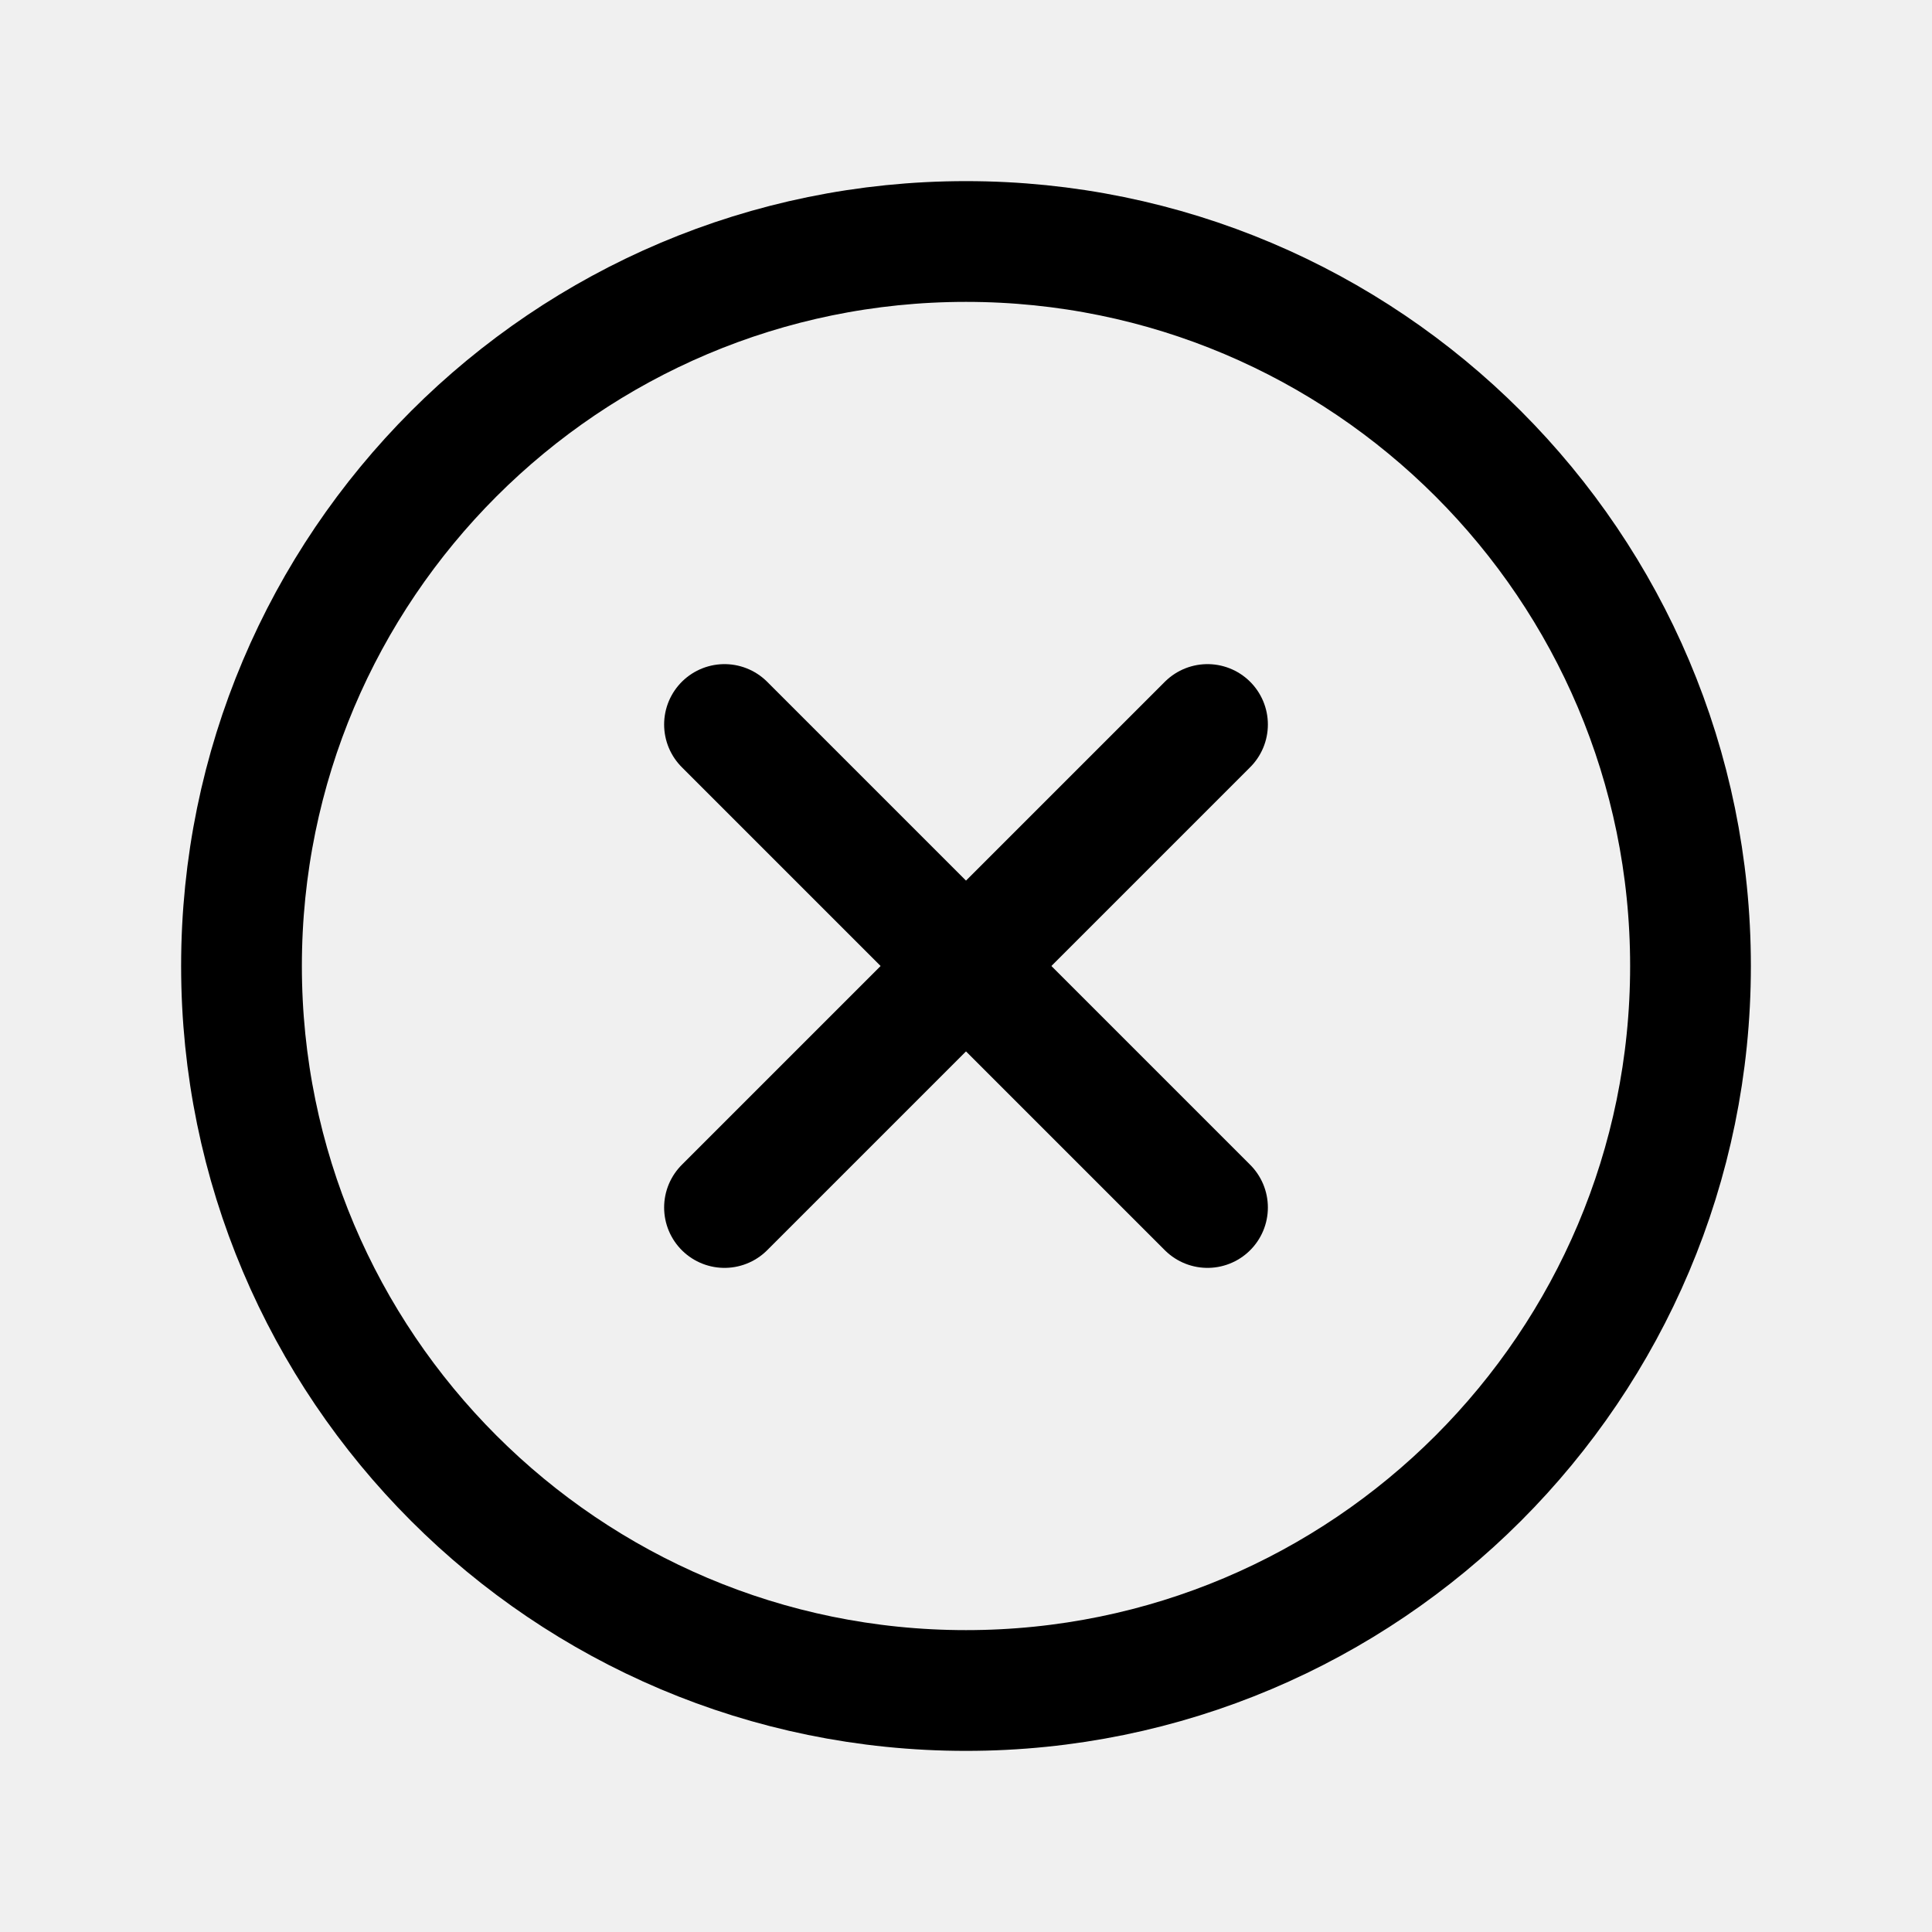
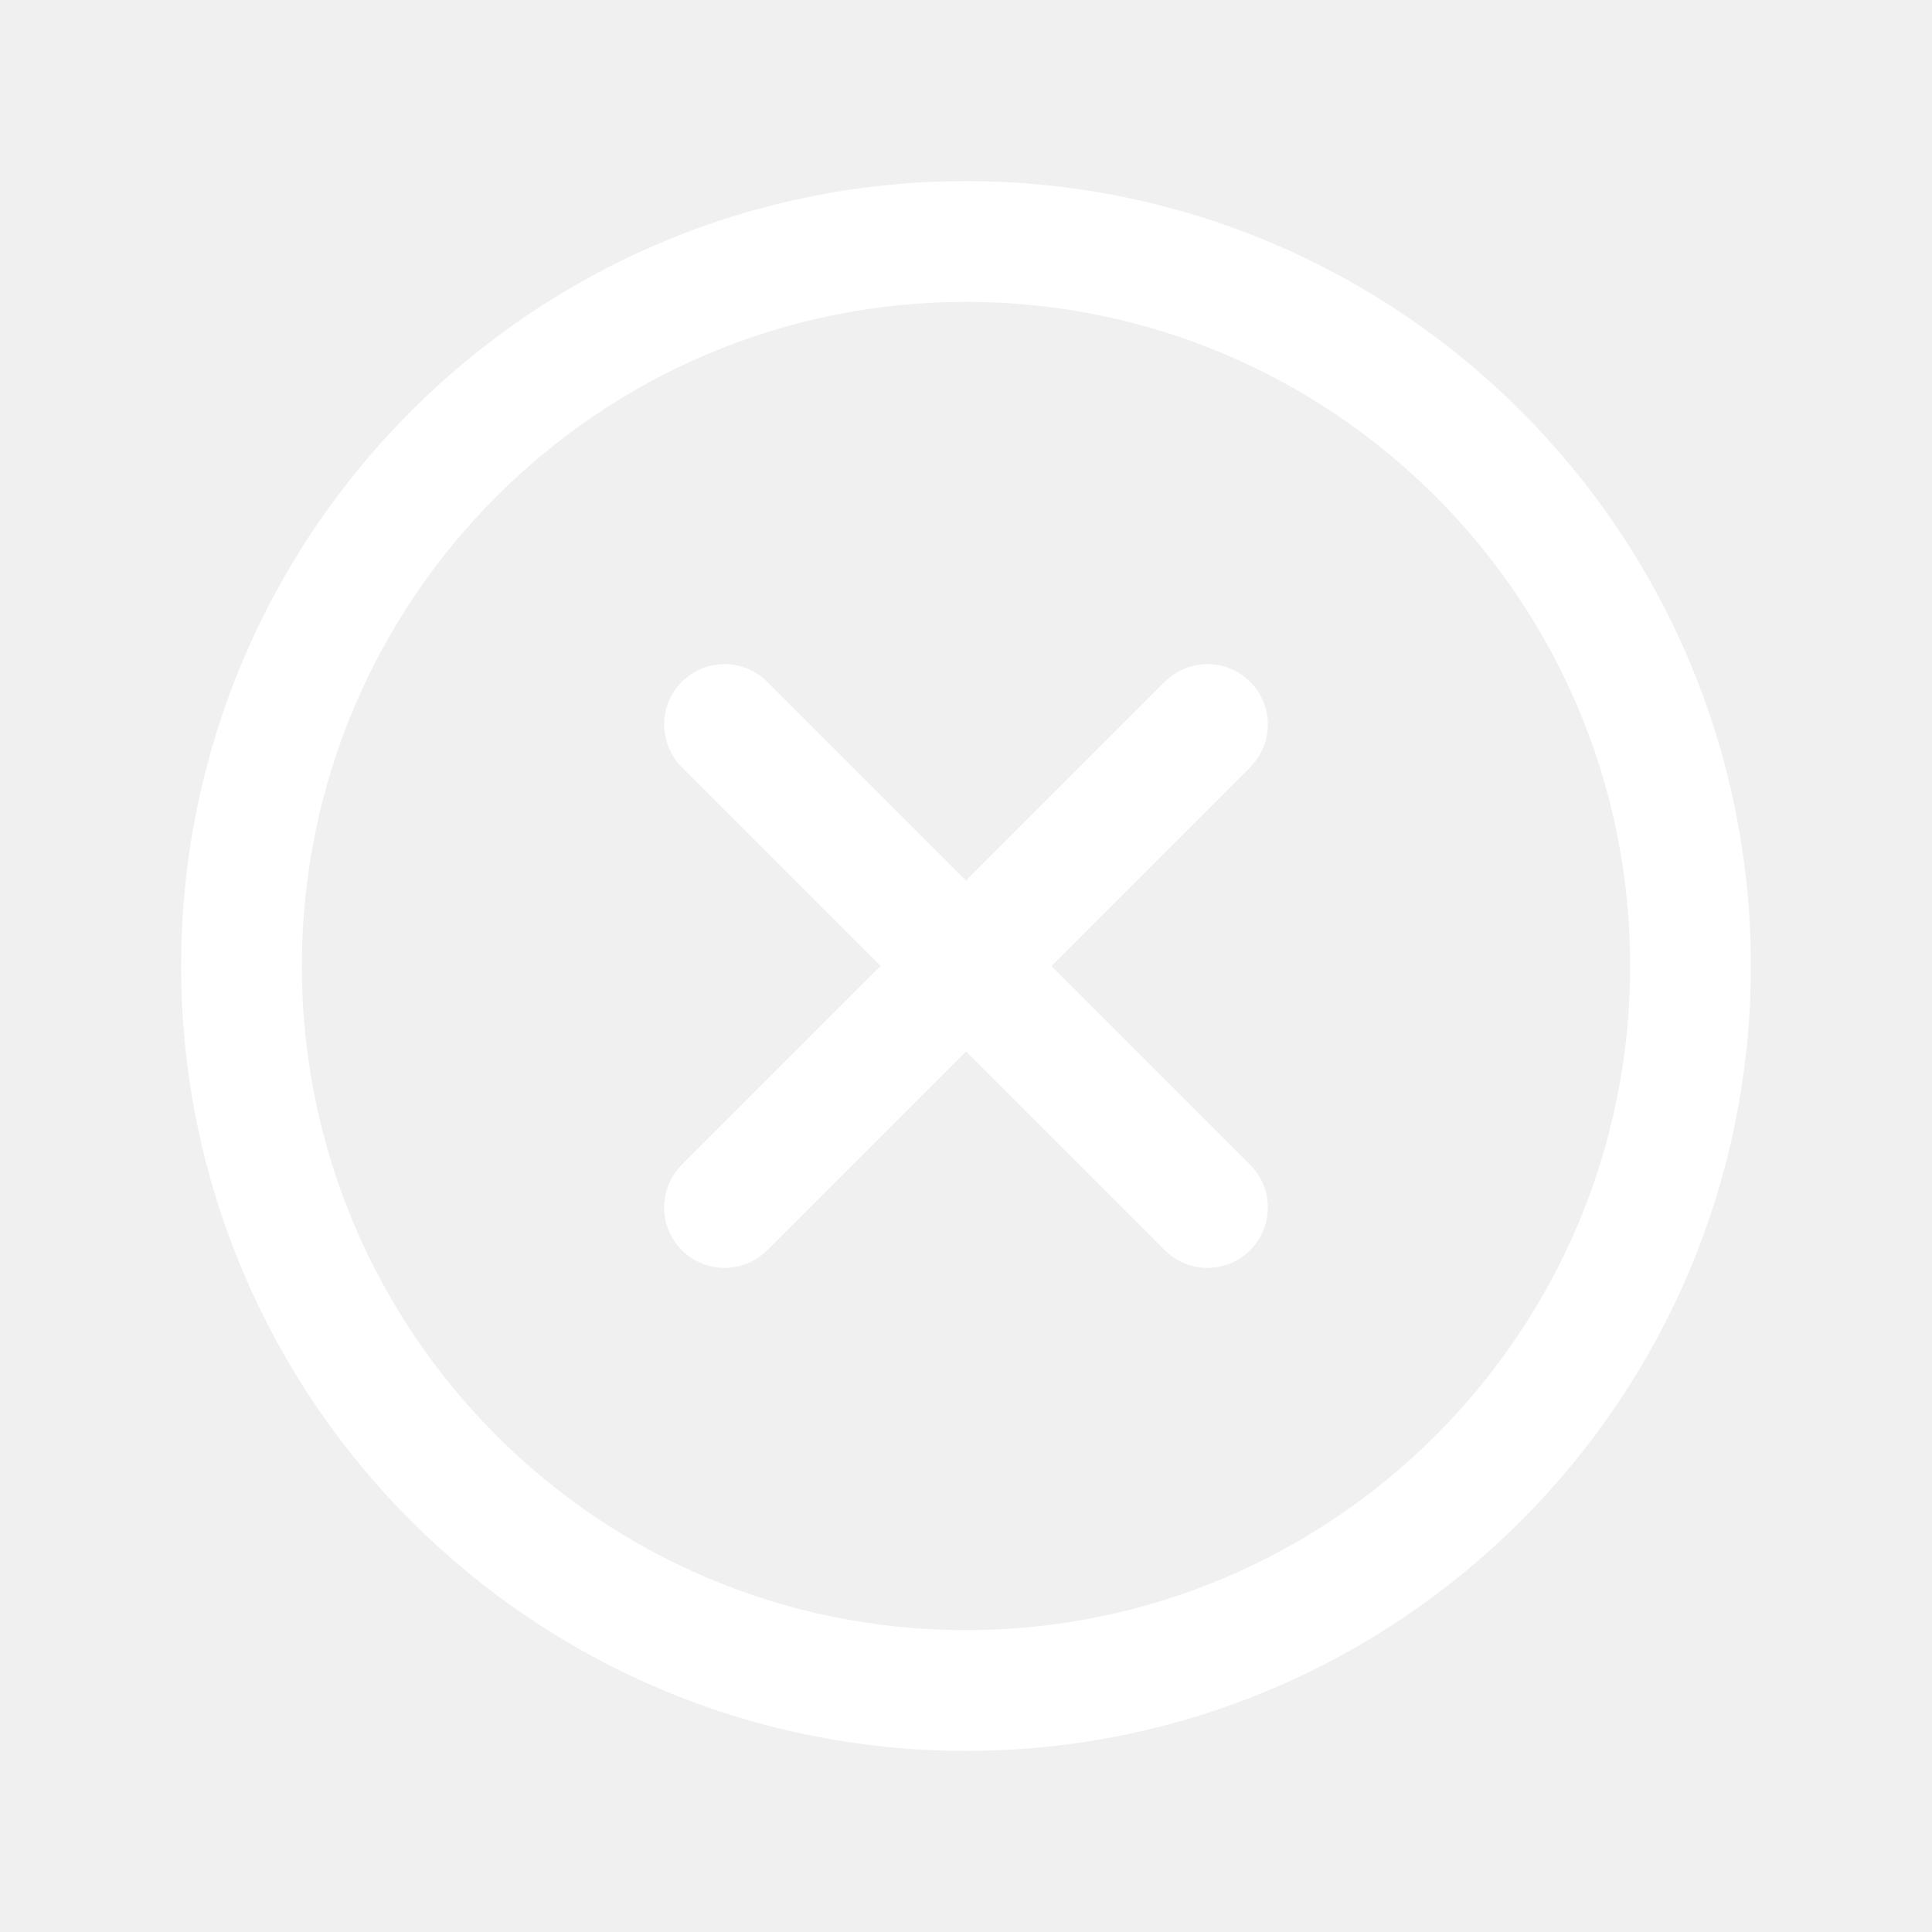
<svg xmlns="http://www.w3.org/2000/svg" width="512" height="512" viewBox="0 0 512 512">
-   <path d="M448,256c0-106-86-192-192-192S64,150,64,256s86,192,192,192S448,362,448,256Z" style="fill:none;stroke:#000;stroke-miterlimit:10;stroke-width:32px" />
-   <line x1="320" y1="320" x2="192" y2="192" style="fill:none;stroke:#000;stroke-linecap:round;stroke-linejoin:round;stroke-width:32px" />
-   <line x1="192" y1="320" x2="320" y2="192" style="fill:none;stroke:#000;stroke-linecap:round;stroke-linejoin:round;stroke-width:32px" />
+   <path d="M448,256c0-106-86-192-192-192S64,150,64,256s86,192,192,192S448,362,448,256Z" style="fill:none;stroke:#fff;stroke-miterlimit:10;stroke-width:32px" />
+   <line x1="320" y1="320" x2="192" y2="192" style="fill:none;stroke:#fff;stroke-linecap:round;stroke-linejoin:round;stroke-width:32px" />
+   <line x1="192" y1="320" x2="320" y2="192" style="fill:none;stroke:#fff;stroke-linecap:round;stroke-linejoin:round;stroke-width:32px" />
</svg>
